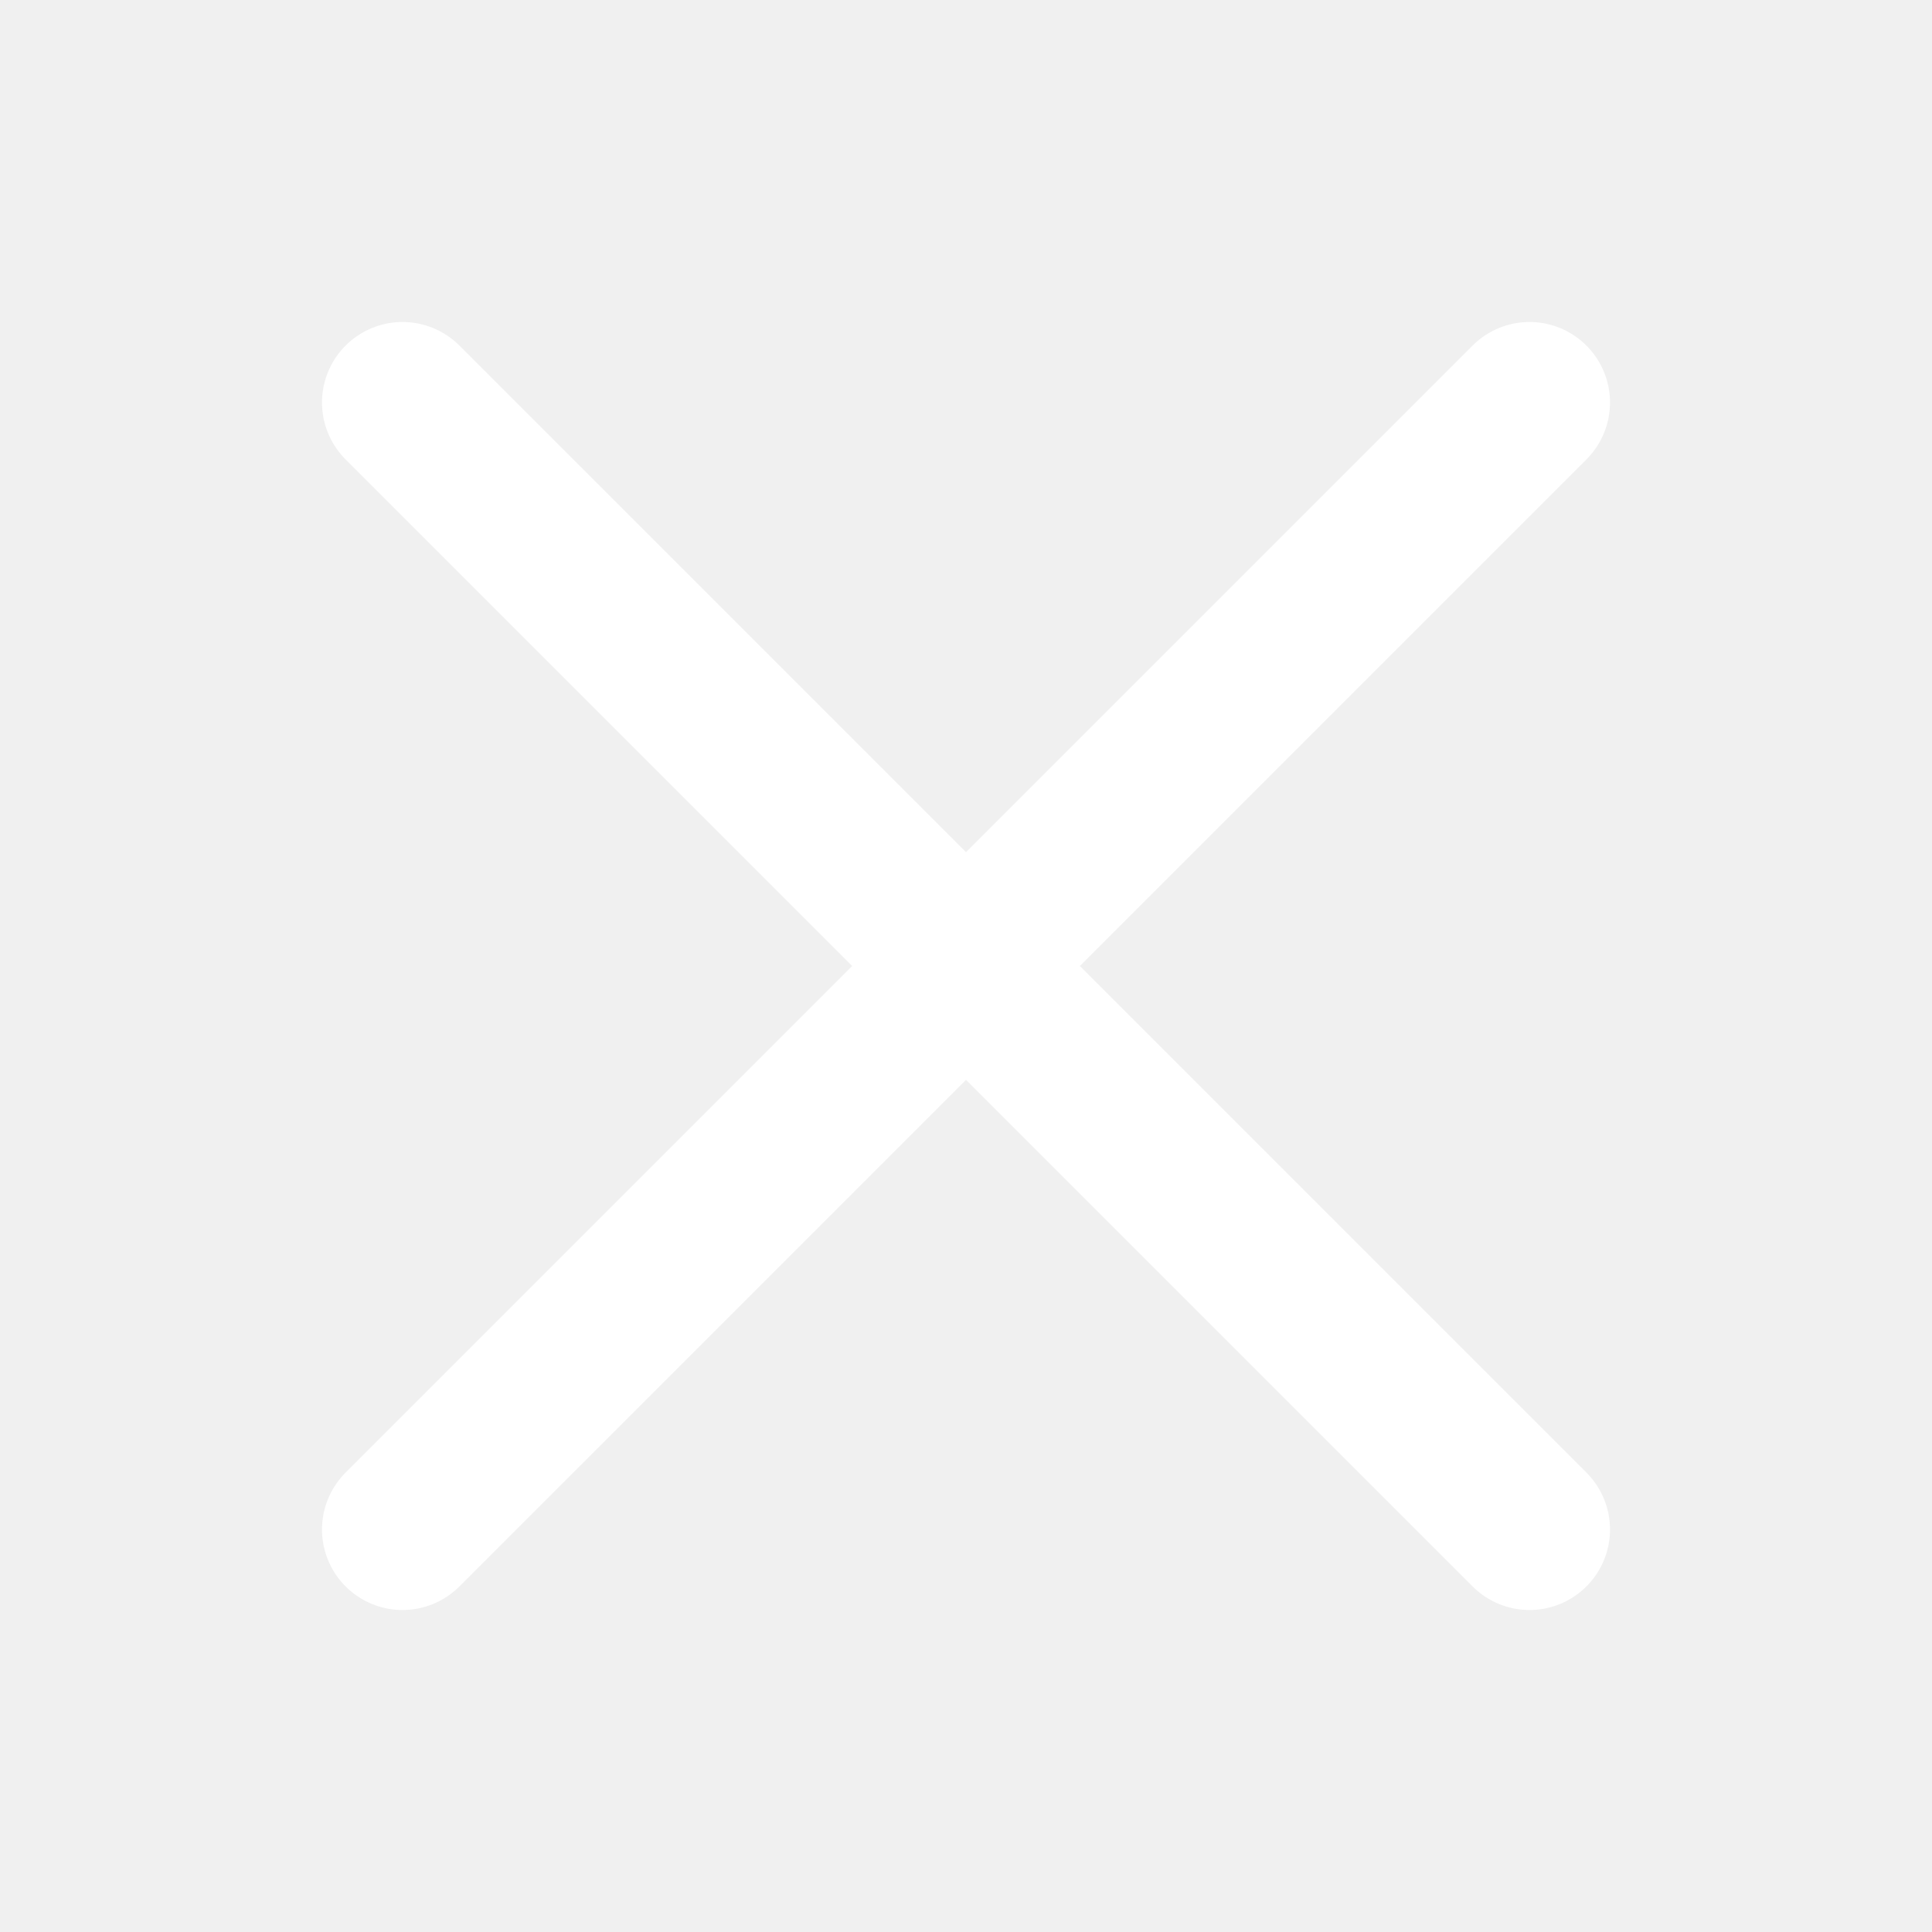
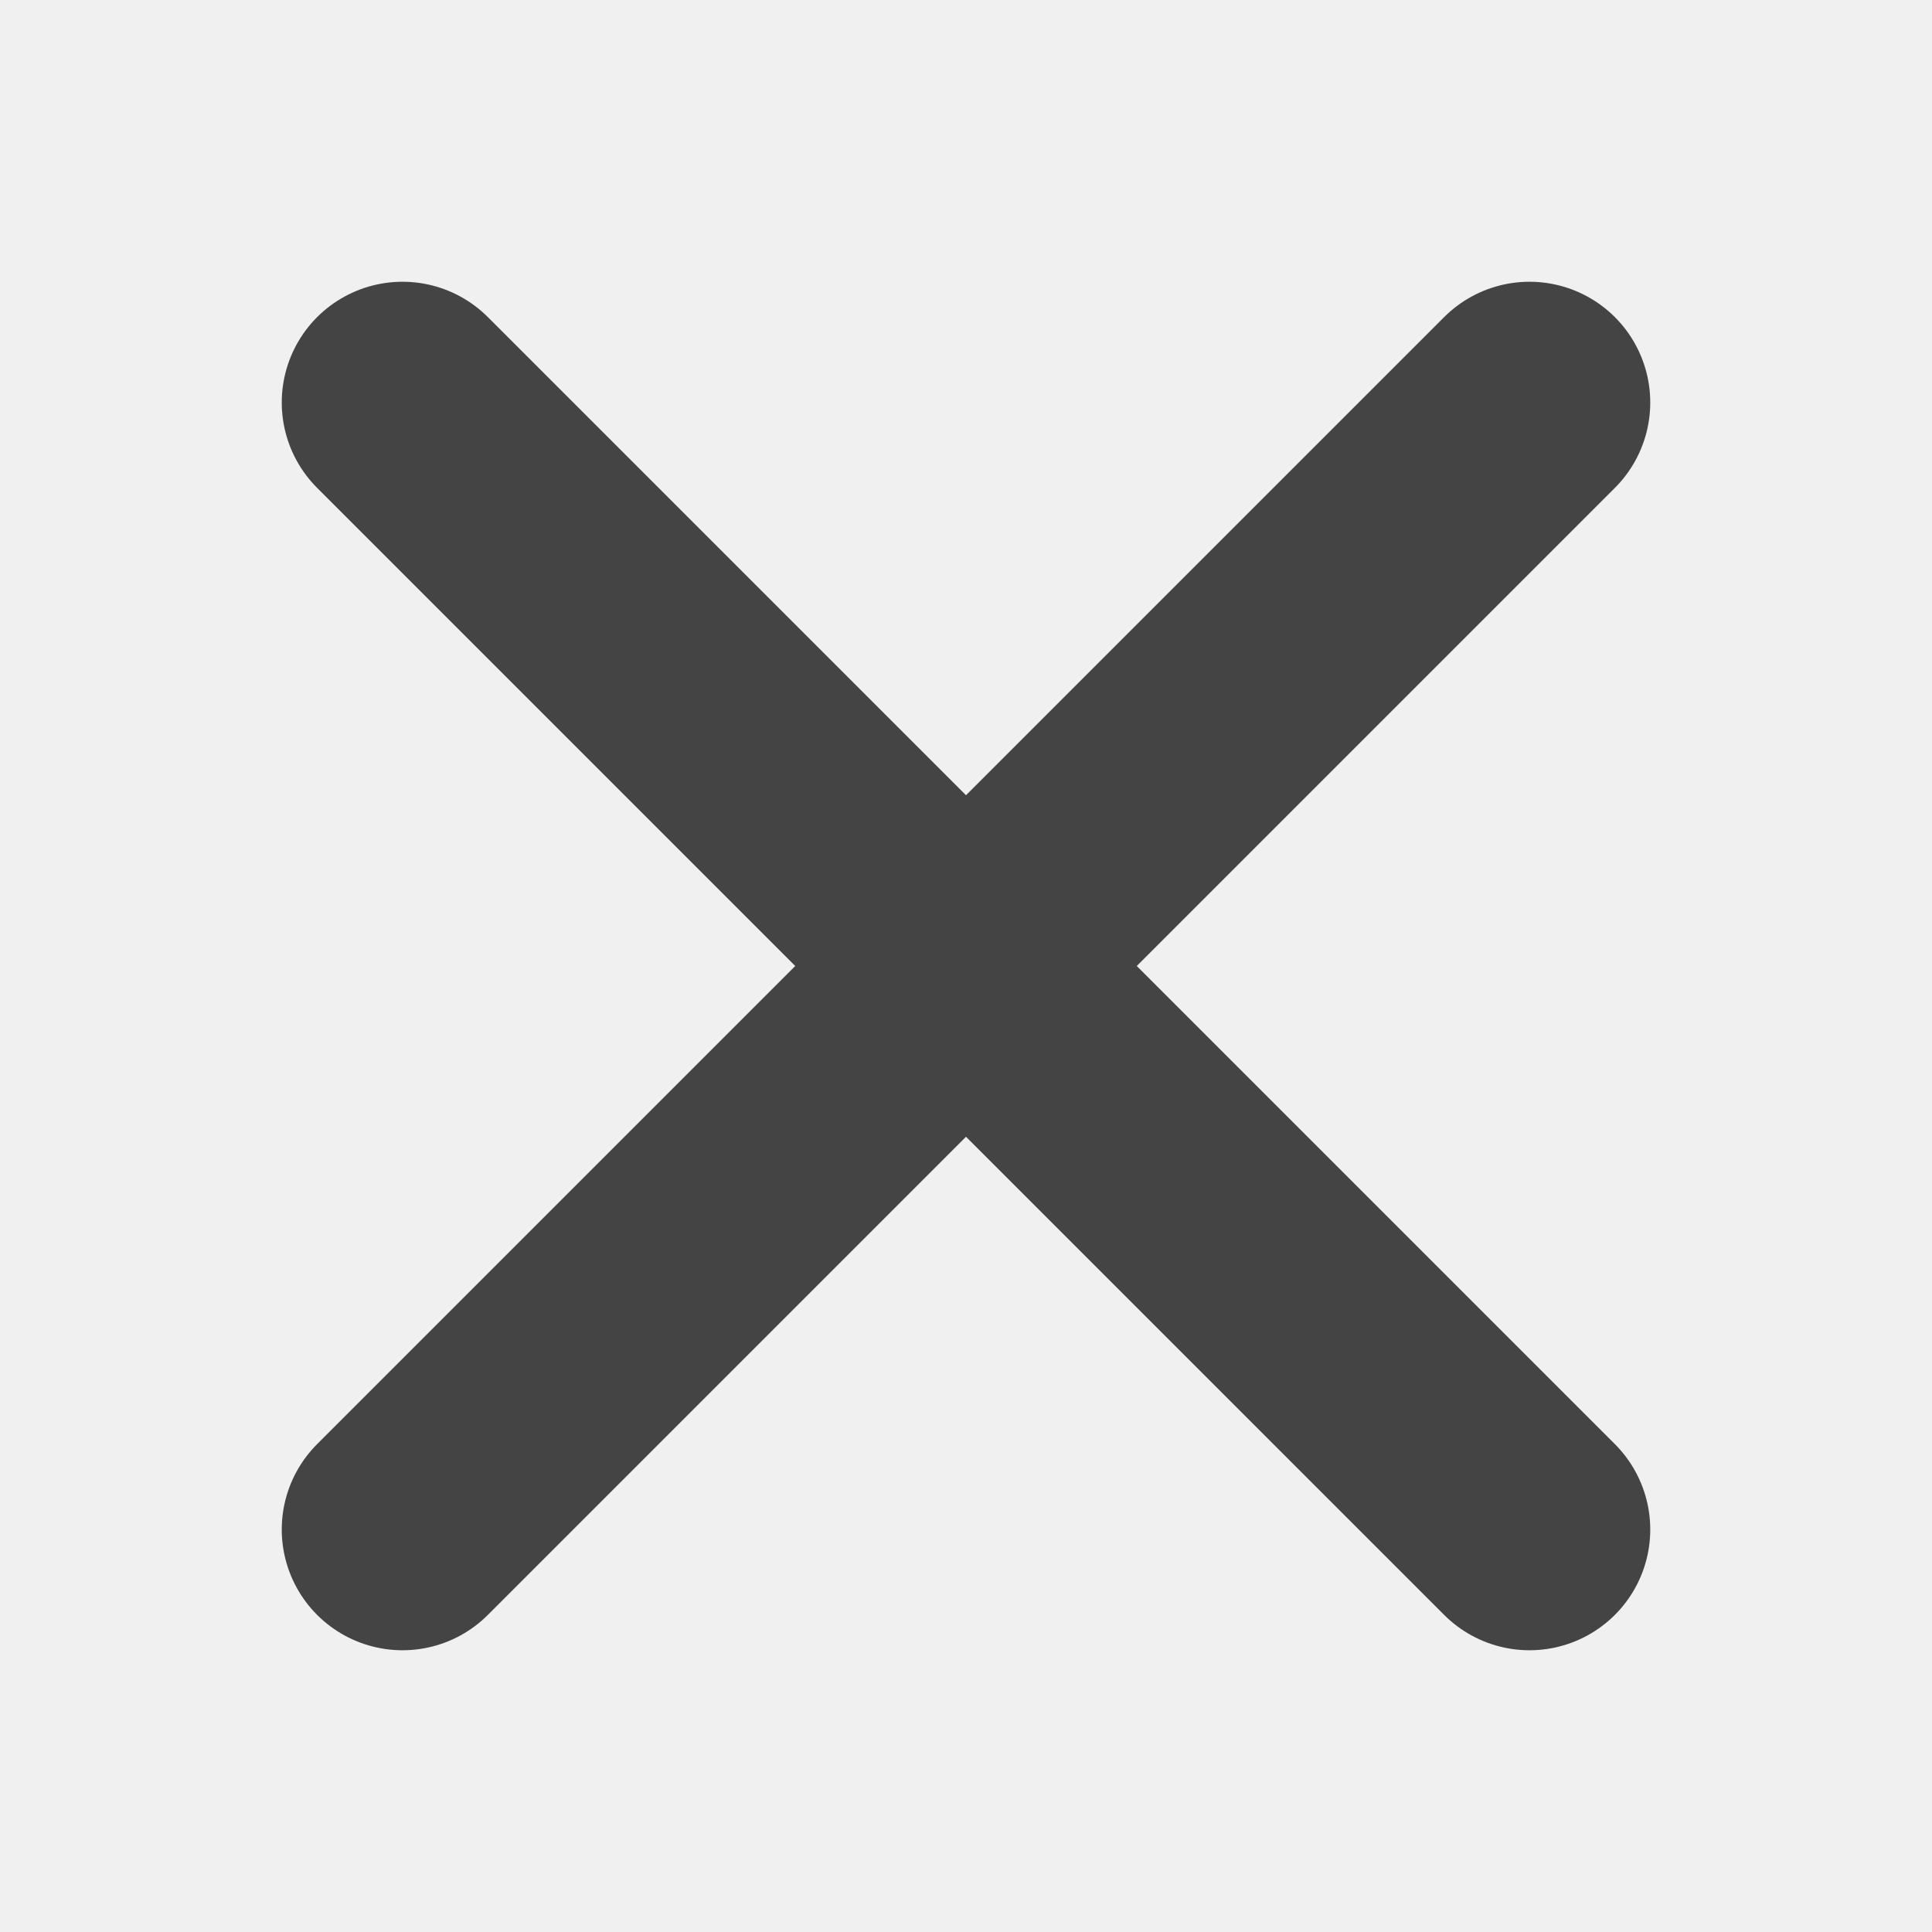
- <svg xmlns="http://www.w3.org/2000/svg" fill="#ffffff" width="800px" height="800px" viewBox="0 0 24 24" id="cross" data-name="Flat Line" class="icon flat-line">
-   <path id="primary" d="M19,19,5,5M19,5,5,19" style="fill: none; stroke: rgb(255, 255, 255); stroke-linecap: round; stroke-linejoin: round; stroke-width: 2;" />
+ <svg xmlns="http://www.w3.org/2000/svg" fill="#444444" width="800px" height="800px" viewBox="0 0 24 24" id="cross" data-name="Flat Line" class="icon flat-line">
+   <path id="primary" d="M19,19,5,5M19,5,5,19" style="fill: none; stroke: #444444; stroke-linecap: round; stroke-linejoin: round; stroke-width: 3;" />
</svg>
